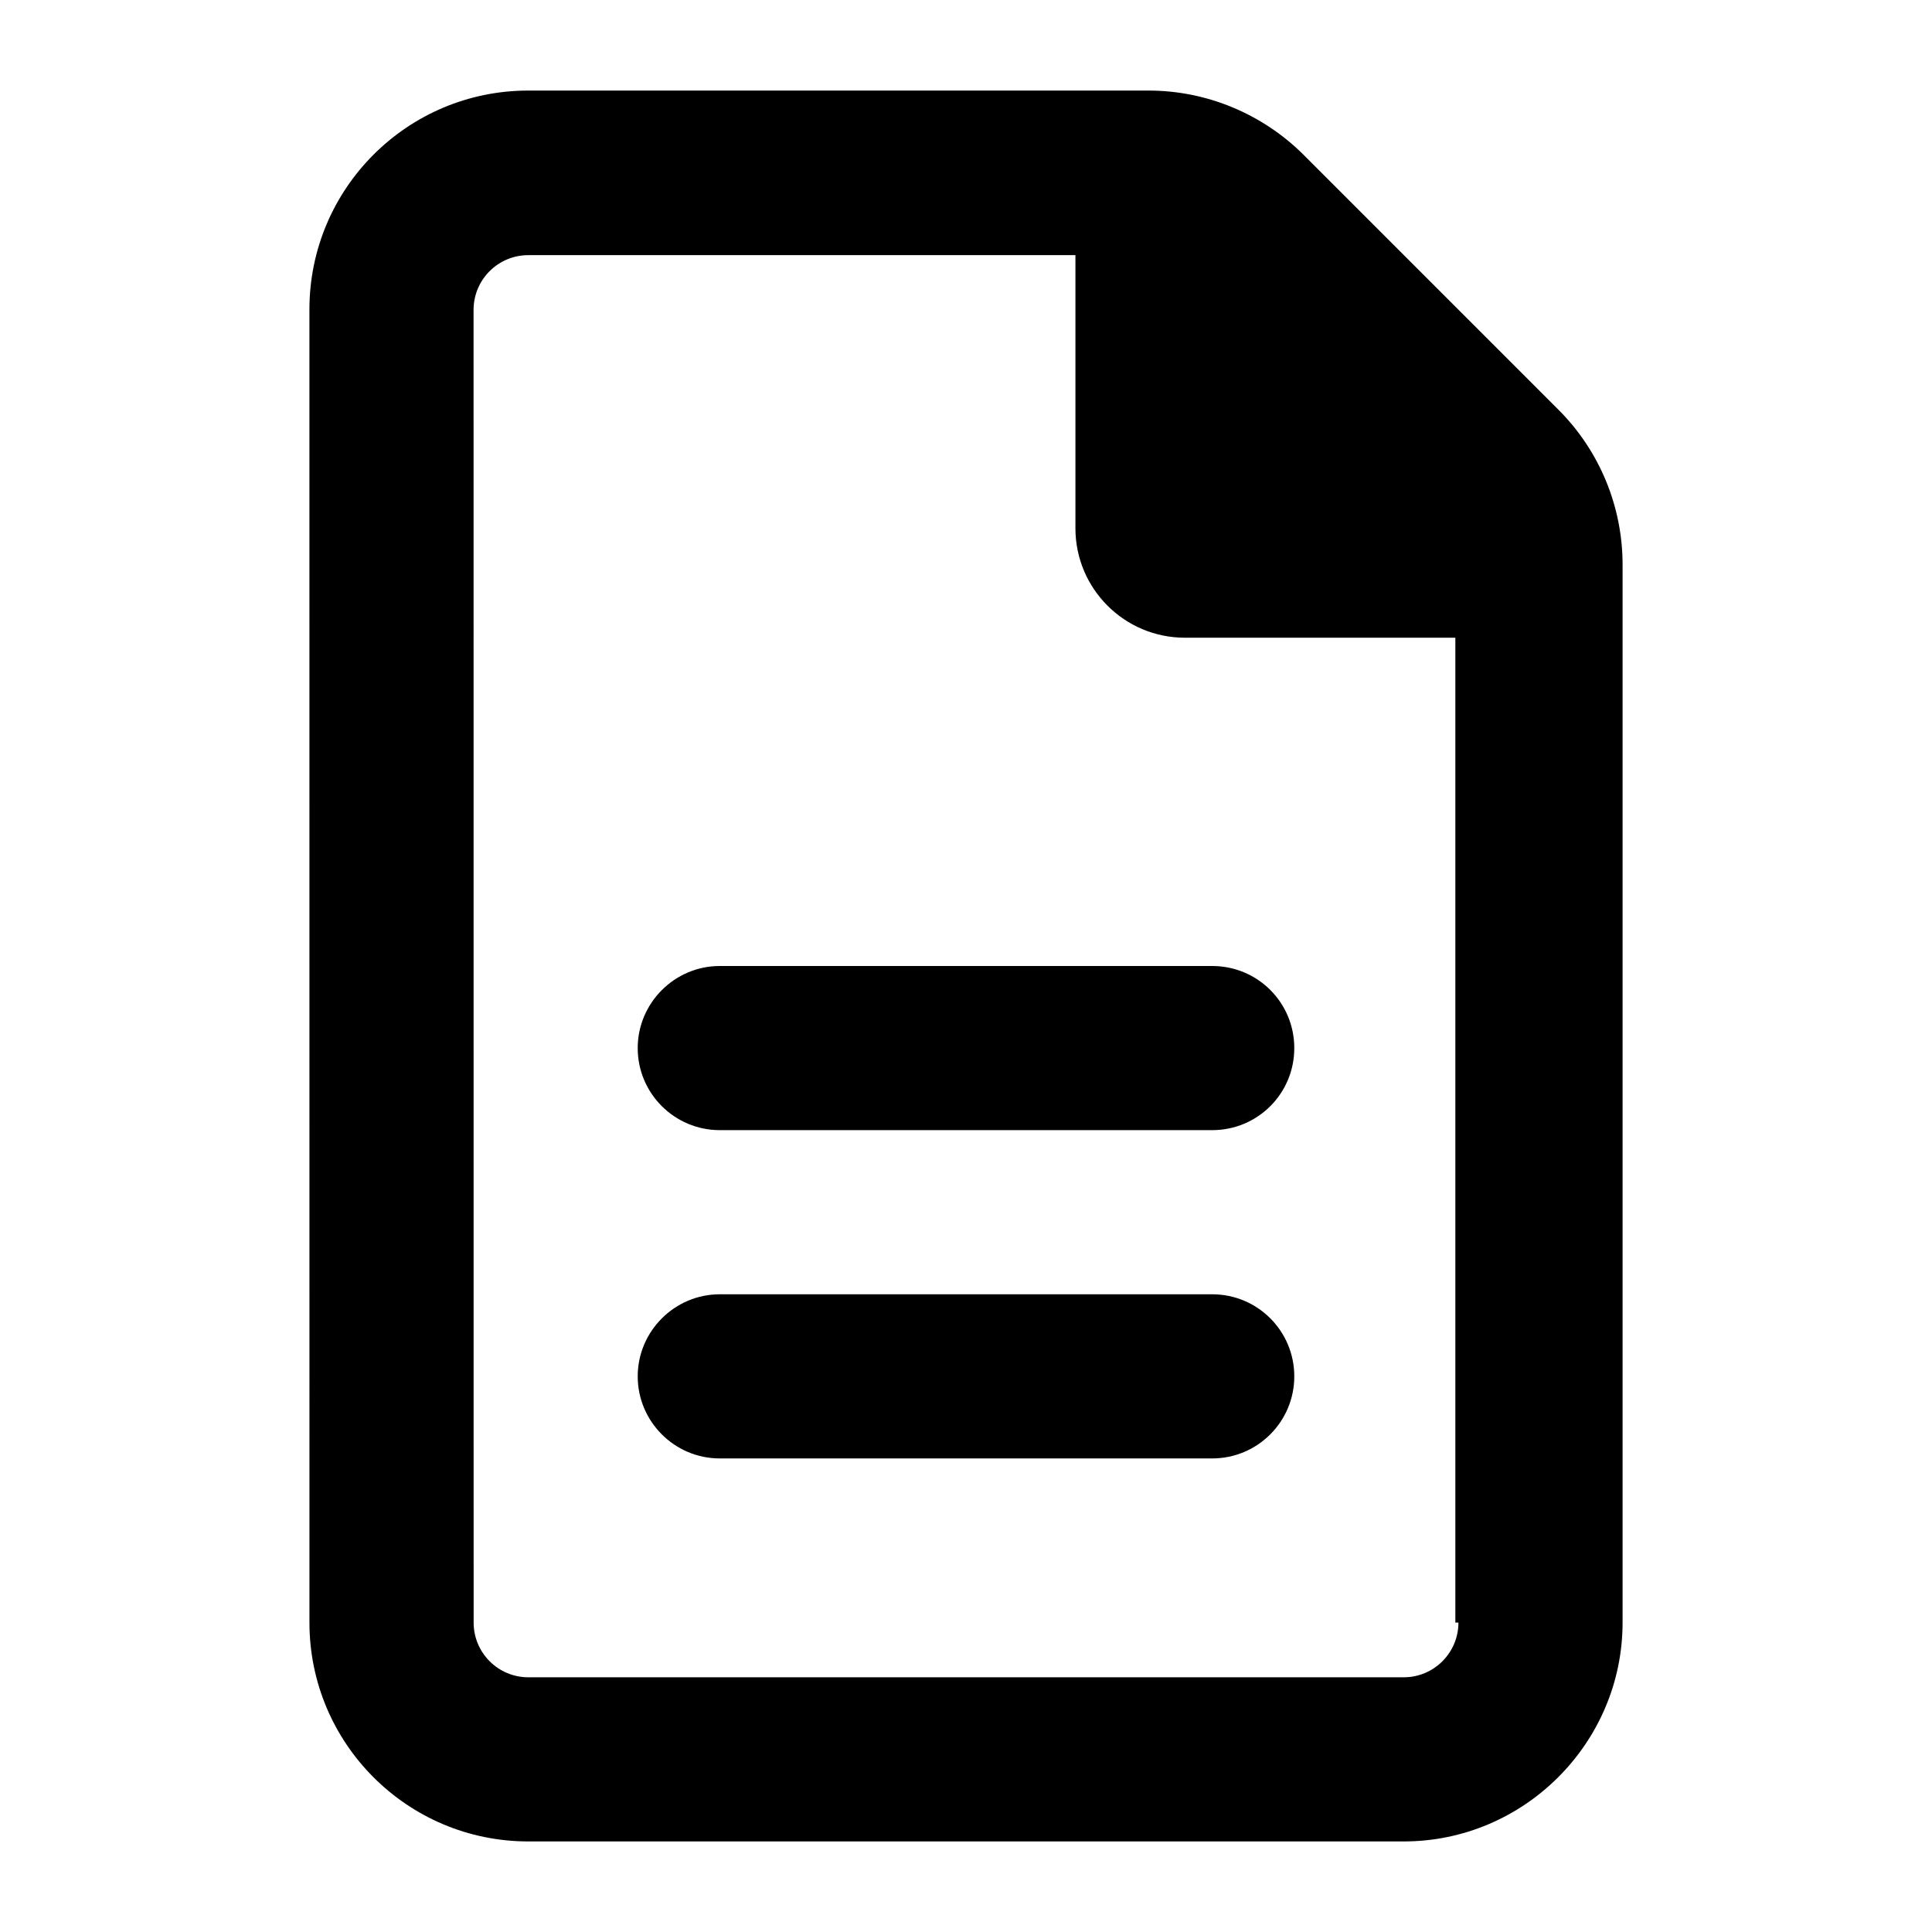
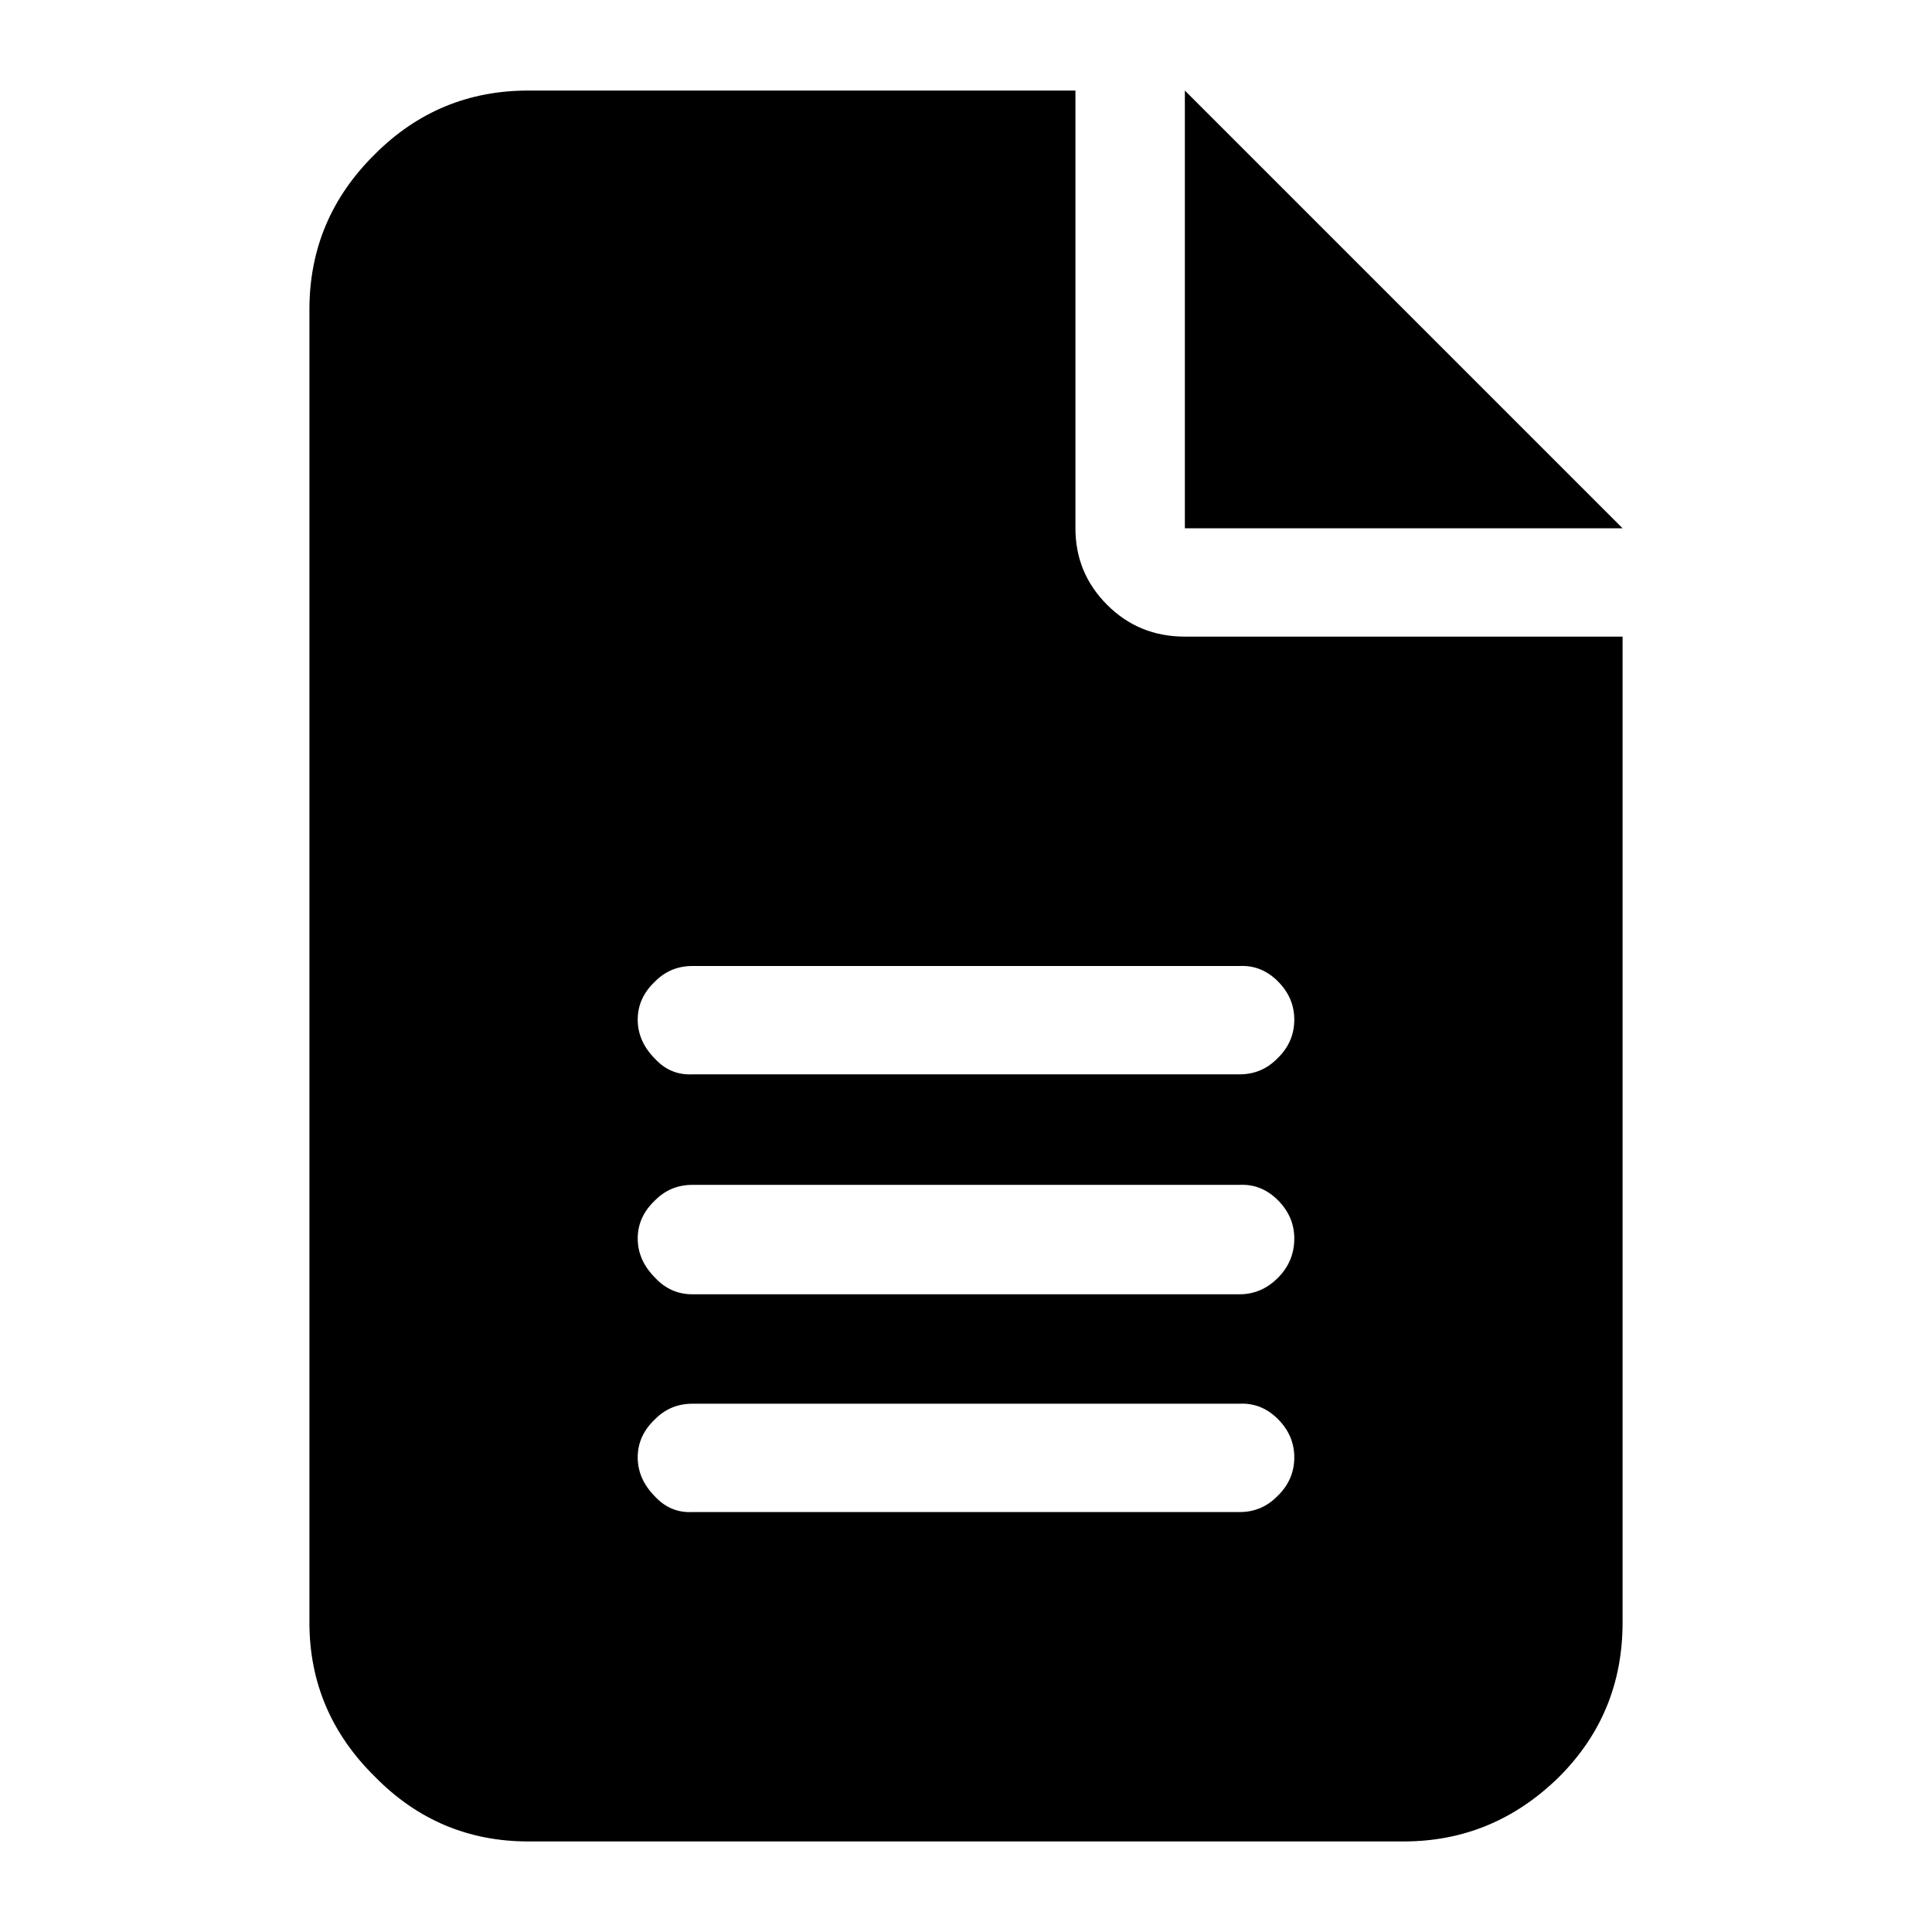
<svg xmlns="http://www.w3.org/2000/svg" viewBox="0 0 1024 1024" role="img">
-   <path fill="currentColor" d="M826.106 217.251 690.839 81.966C668.963 60.22 639.419 48 608.788 48L280 48.0C215.928 48.0 164.0 99.928 164.0 164.0L164.012 860.0C164.012 924.054 215.94 976.0 280.012 976.0H744.0C807.8 976.0 860.0 923.8 860.0 860.0V299.213C860.0 268.581 847.856 239.038 826.106 217.251ZM773.0 860C773.0 876.015 760.015 889 744.0 889H280.036C264.017 889 251.036 876.015 251.036 860L251 164.236C251 148.221 263.985 135.236 280 135.236H570V280C570 312.027 595.973 338 628 338H771.369V860ZM773 860ZM338 555.5C338 579.606 357.575 599 381.5 599H642.5C666.606 599 686 579.606 686 555.5C686 531.394 666.606 512 642.5 512H381.5C357.575 512 338 531.575 338 555.5ZM642.5 686H381.5C357.575 686 338 705.575 338 729.5C338 753.425 357.484 773 381.5 773H642.5C666.516 773 686 753.516 686 729.5C686 705.485 666.606 686 642.5 686Z" />
+   <path fill="currentColor" d="M280.0 48.0H570.0V280.0Q570.0 303.78 586.82 320.6Q603.64 337.42 628.0 337.42H860.0V860.0Q860.0 908.14 826.36 941.78Q791.56 976.0 744.0 976.0H280.0Q232.44 976.0 198.8 941.78Q164.0 907.56 164.0 860.0V164.0Q164.0 115.86 198.8 81.64Q232.44 48.0 280.0 48.0ZM628.0 48.0 860.0 280.0H628.0ZM367.0 512.0Q355.4 512.0 347.28 520.12Q338.0 528.82 338.0 540.42Q338.0 552.02 347.28 561.3Q355.4 570.0 367.0 569.42H657.0Q668.6 569.42 676.72 561.3Q686.0 552.6 686.0 540.42Q686.0 528.82 677.3 520.12Q668.6 511.42 657.0 512.0ZM367.0 628.0Q355.4 628.0 347.28 636.12Q338.0 644.82 338.0 656.42Q338.0 668.02 347.28 677.3Q355.4 686.0 367.0 686.0H657.0Q668.6 686.0 677.3 677.3Q686.0 668.6 686.0 656.42Q686.0 644.82 677.3 636.12Q668.6 627.42 657.0 628.0ZM367.0 744.0Q355.4 744.0 347.28 752.12Q338.0 760.82 338.0 772.42Q338.0 784.02 347.28 793.3Q355.4 802.0 367.0 801.42H657.0Q668.6 801.42 676.72 793.3Q686.0 784.6 686.0 772.42Q686.0 760.82 677.3 752.12Q668.6 743.42 657.0 744.0Z" />
</svg>
